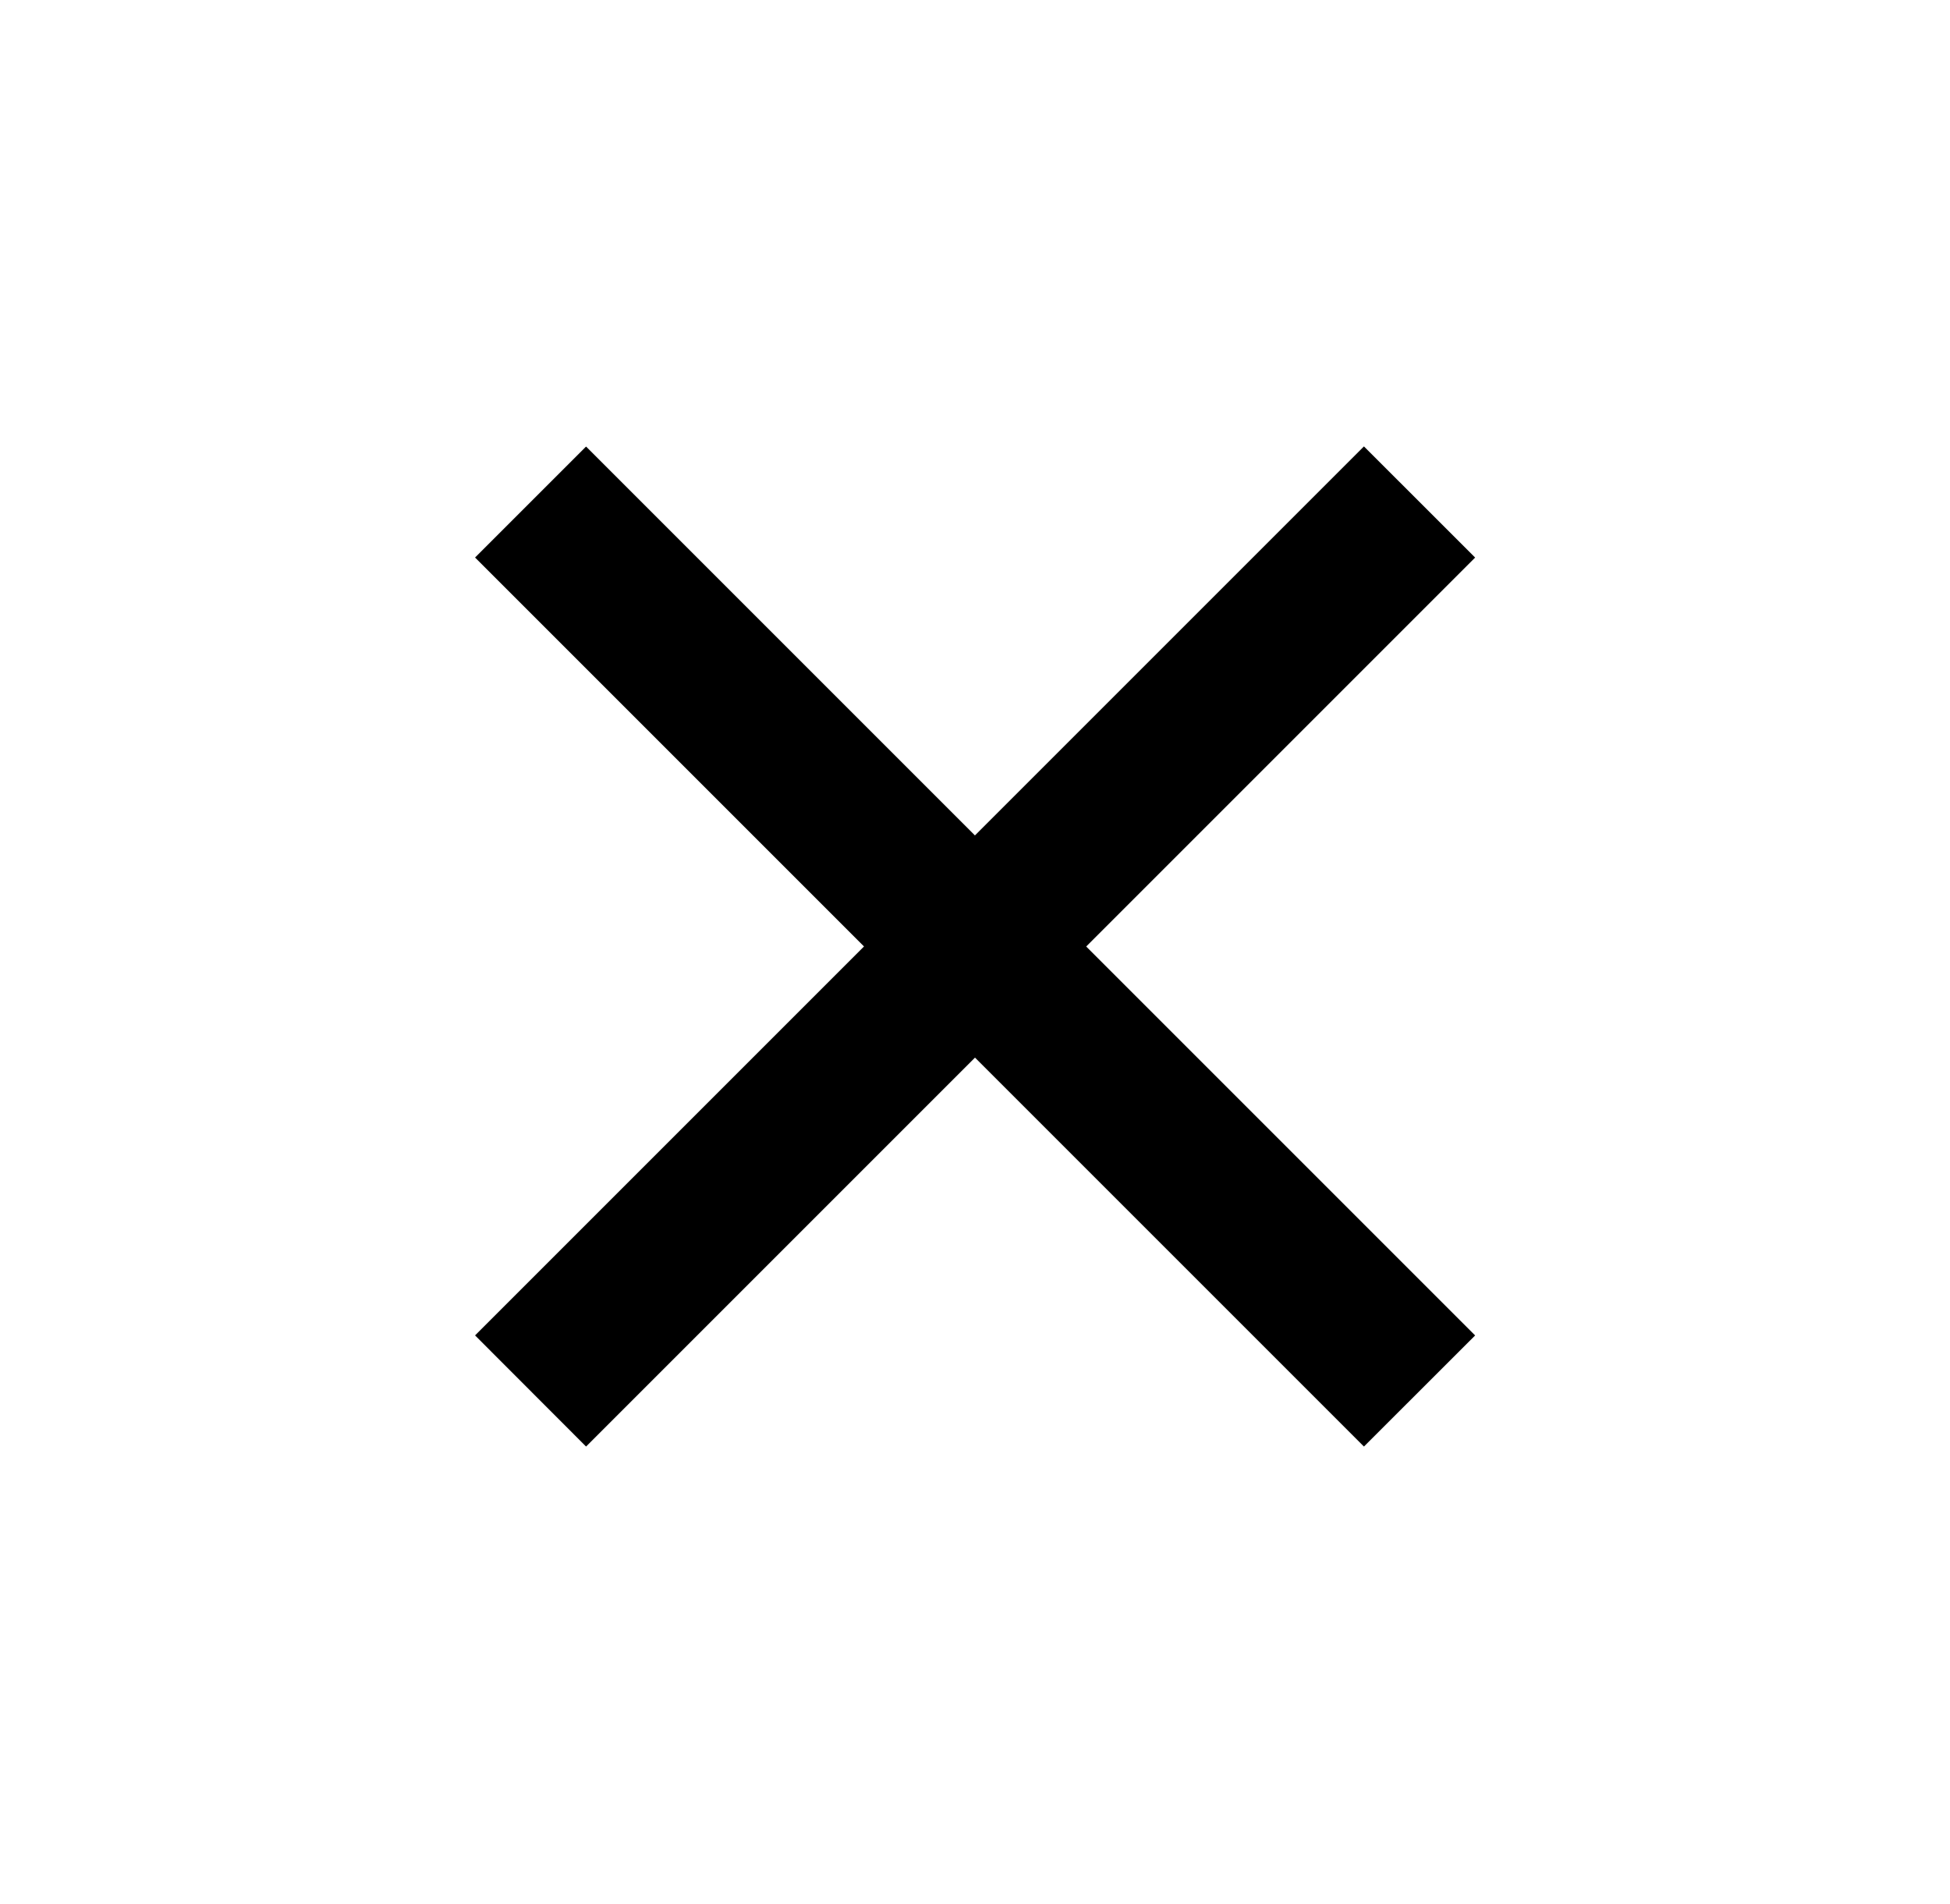
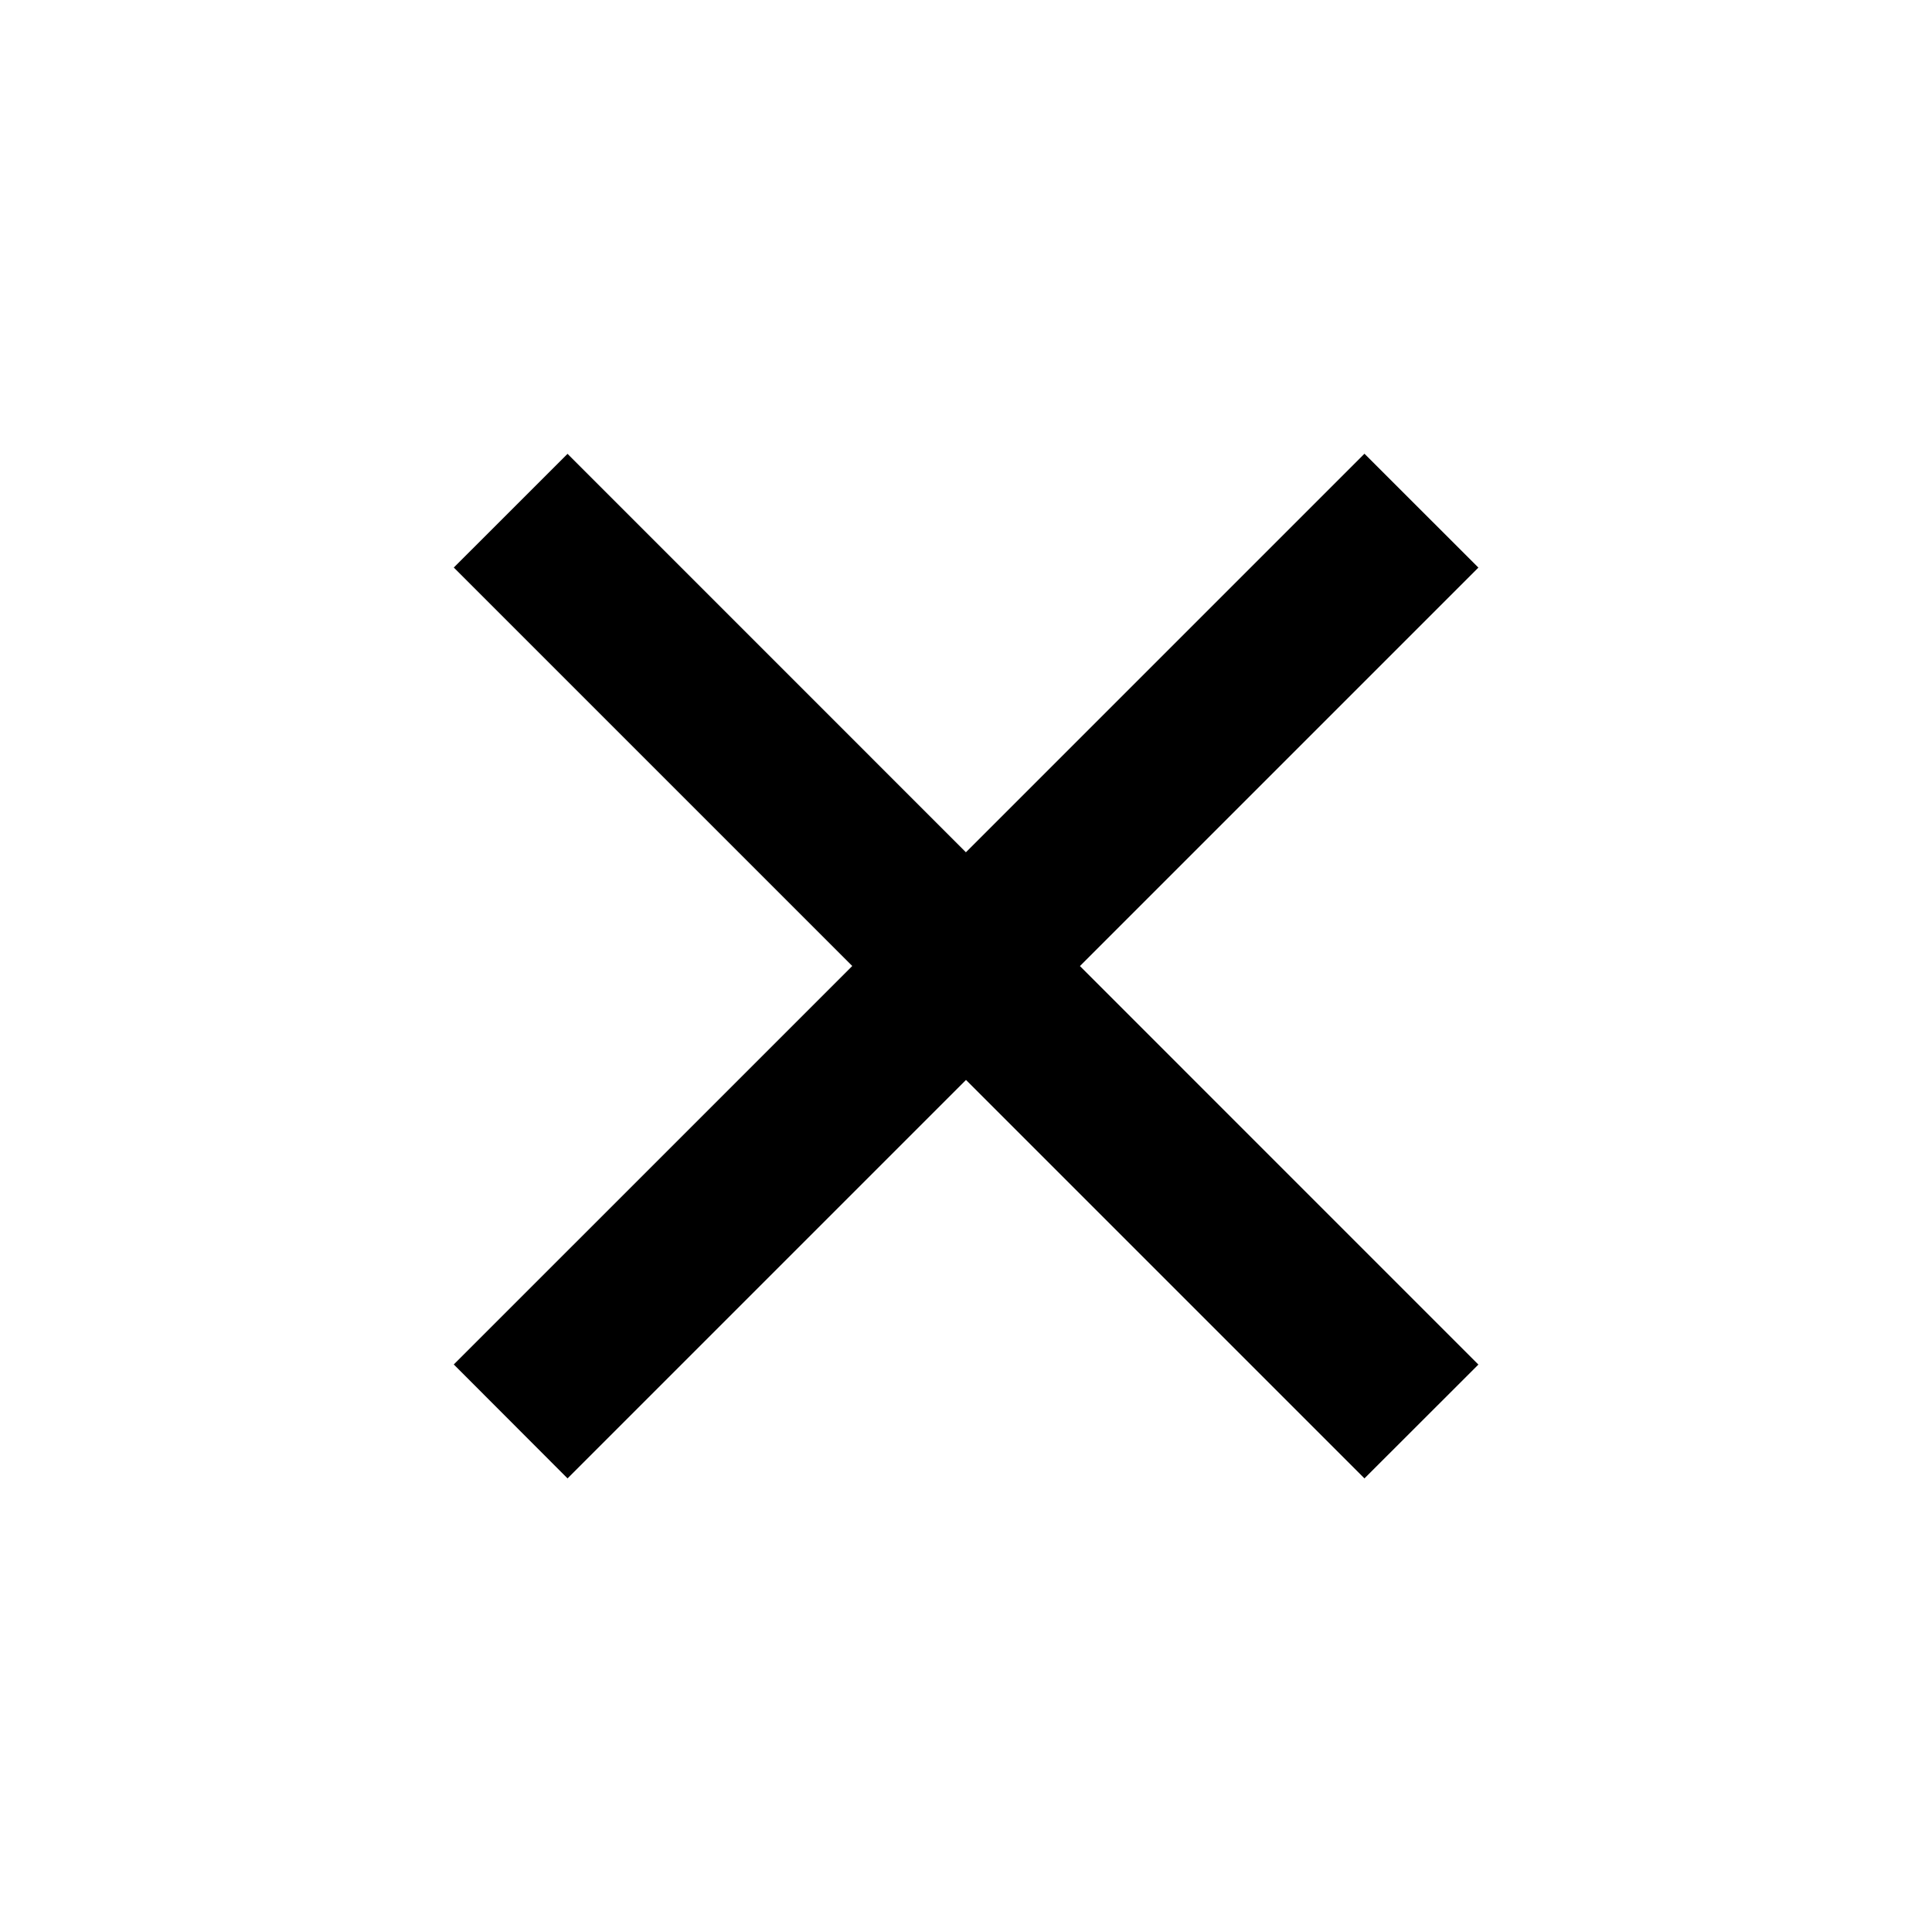
- <svg xmlns="http://www.w3.org/2000/svg" width="42" height="41" viewBox="0 0 42 41" fill="none">
-   <path d="M21 17.992L29.377 9.615L31.772 12.009L23.395 20.386L31.772 28.763L29.377 31.156L21 22.779L12.623 31.156L10.232 28.762L18.609 20.385L10.232 12.008L12.623 9.618L21 17.995V17.992Z" fill="black" />
+ <svg xmlns="http://www.w3.org/2000/svg" width="33" height="33" viewBox="0 0 33 33" fill="none">
+   <path d="M16.5 14.556L23.306 7.75L25.252 9.695L18.446 16.501L25.252 23.308L23.306 25.252L16.5 18.446L9.694 25.252L7.751 23.306L14.557 16.5L7.751 9.694L9.694 7.752L16.5 14.559V14.556Z" fill="black" />
</svg>
